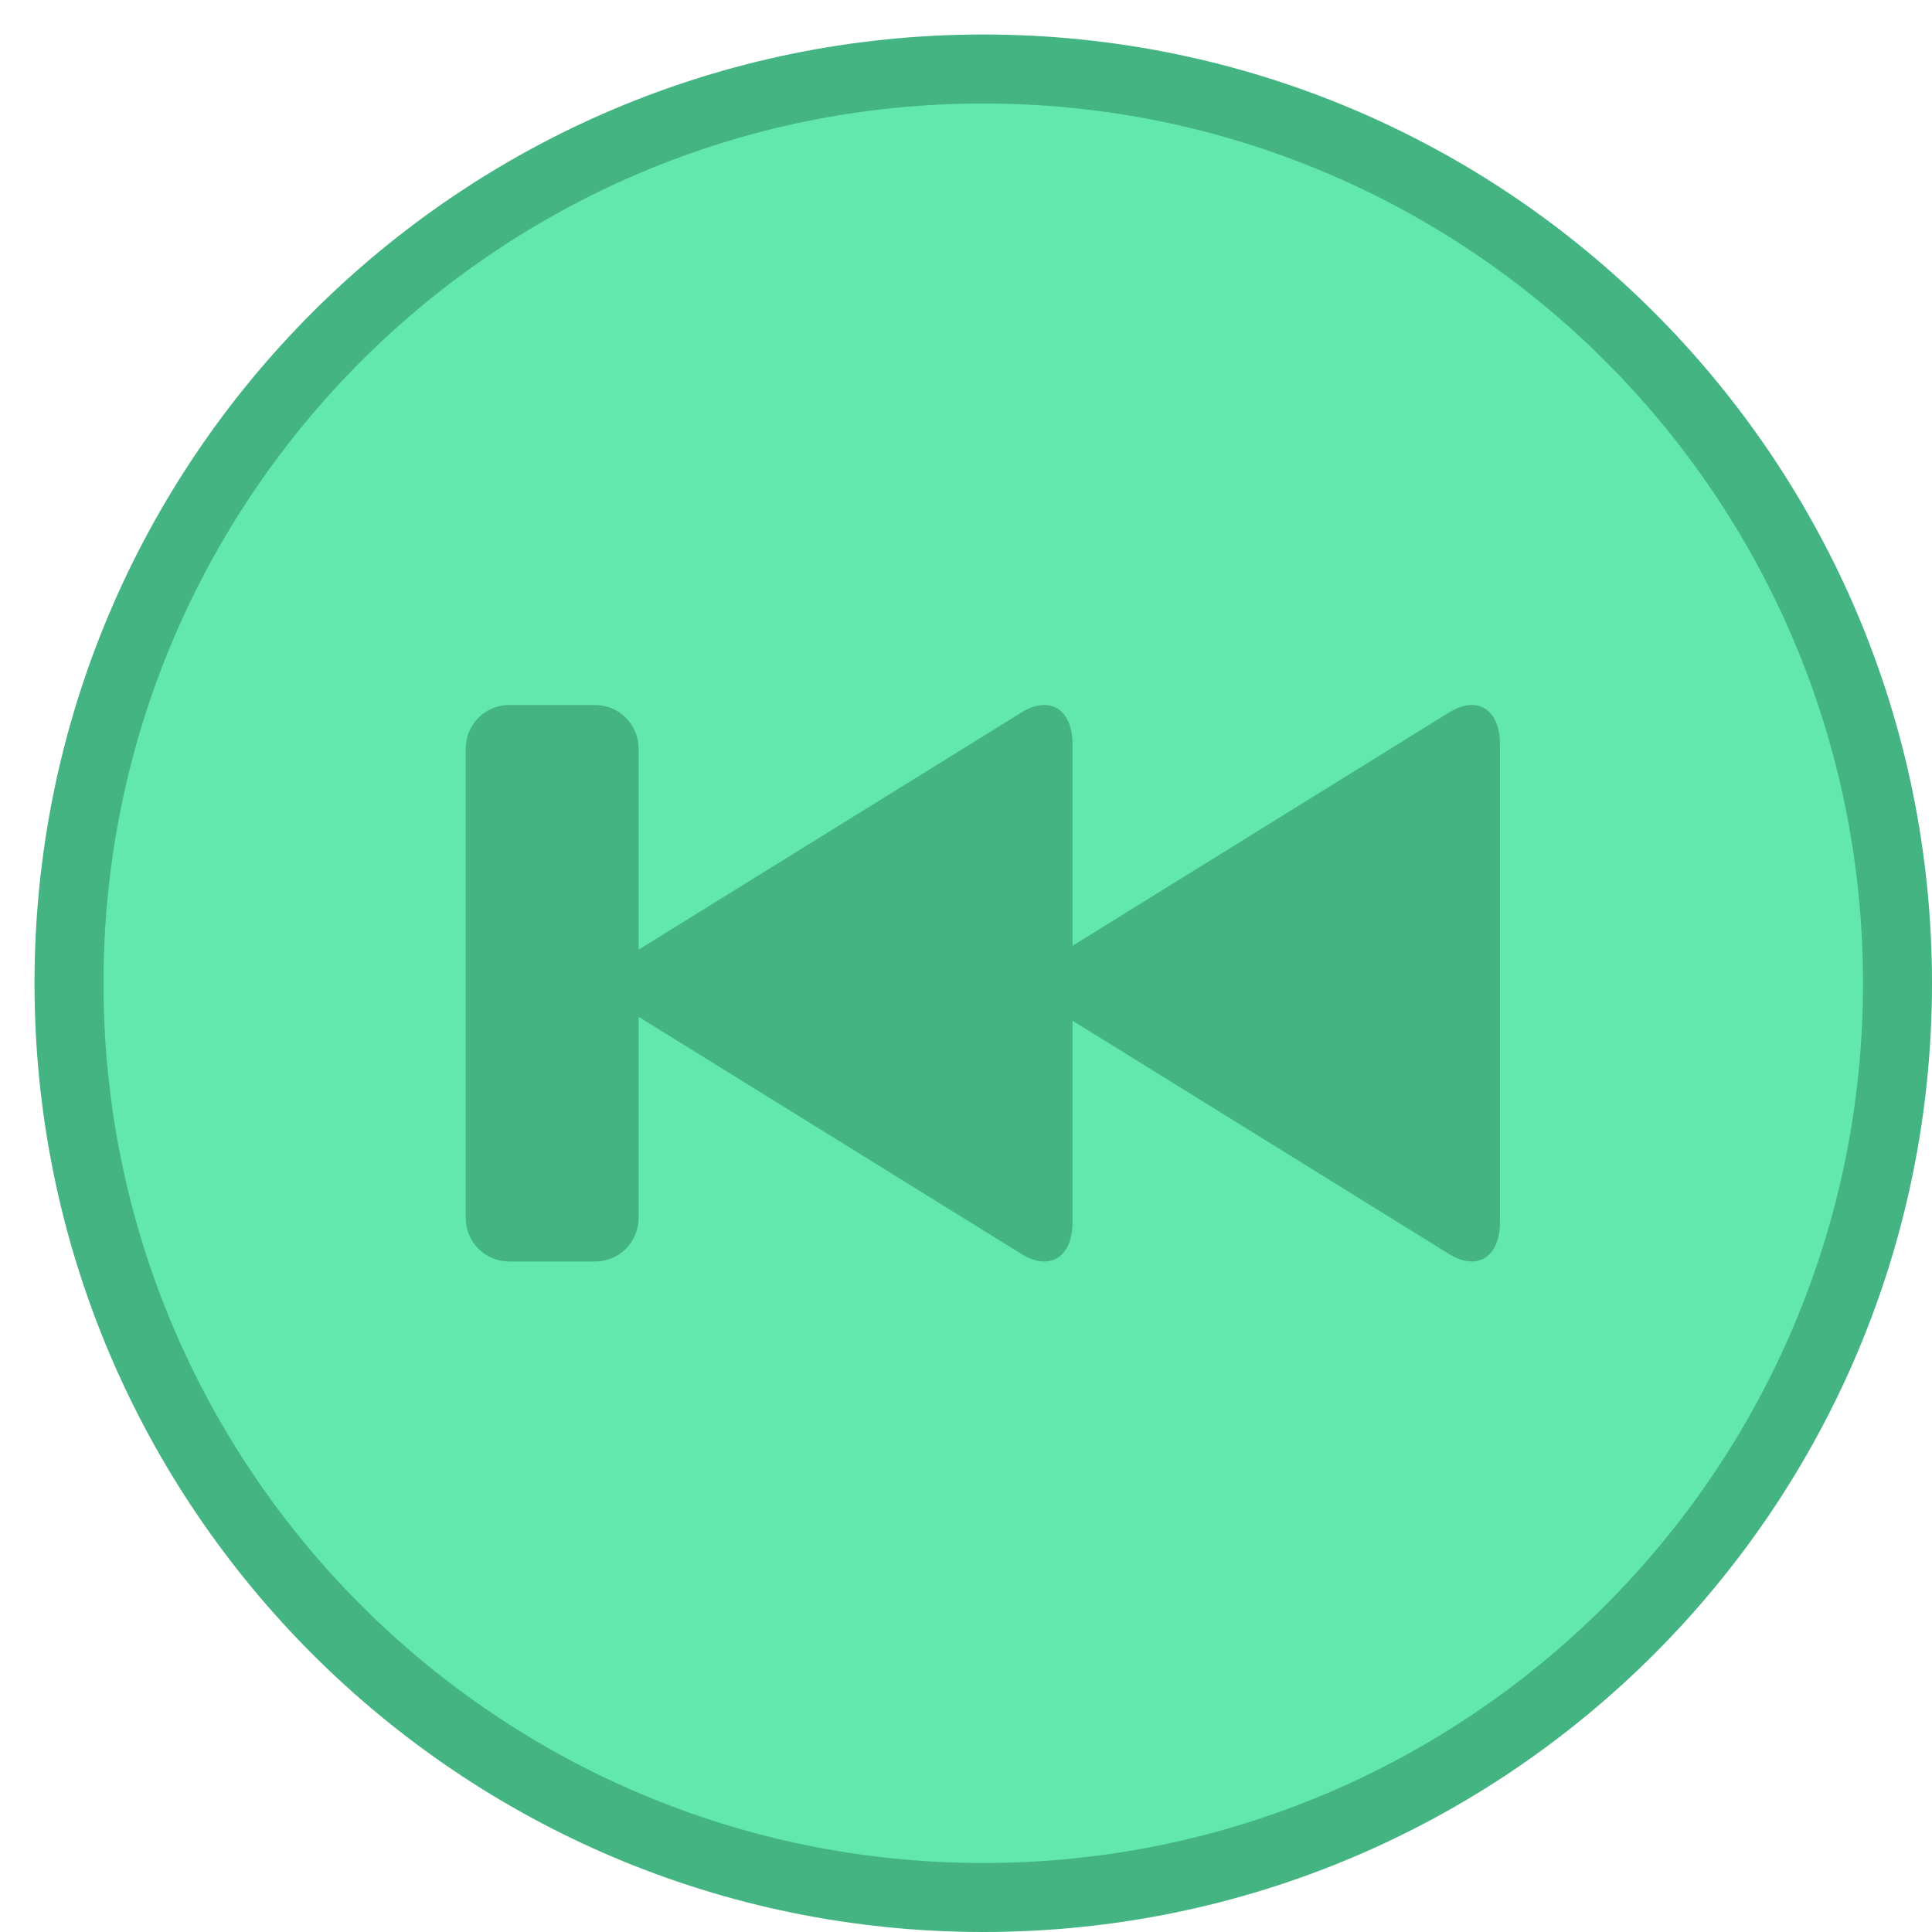
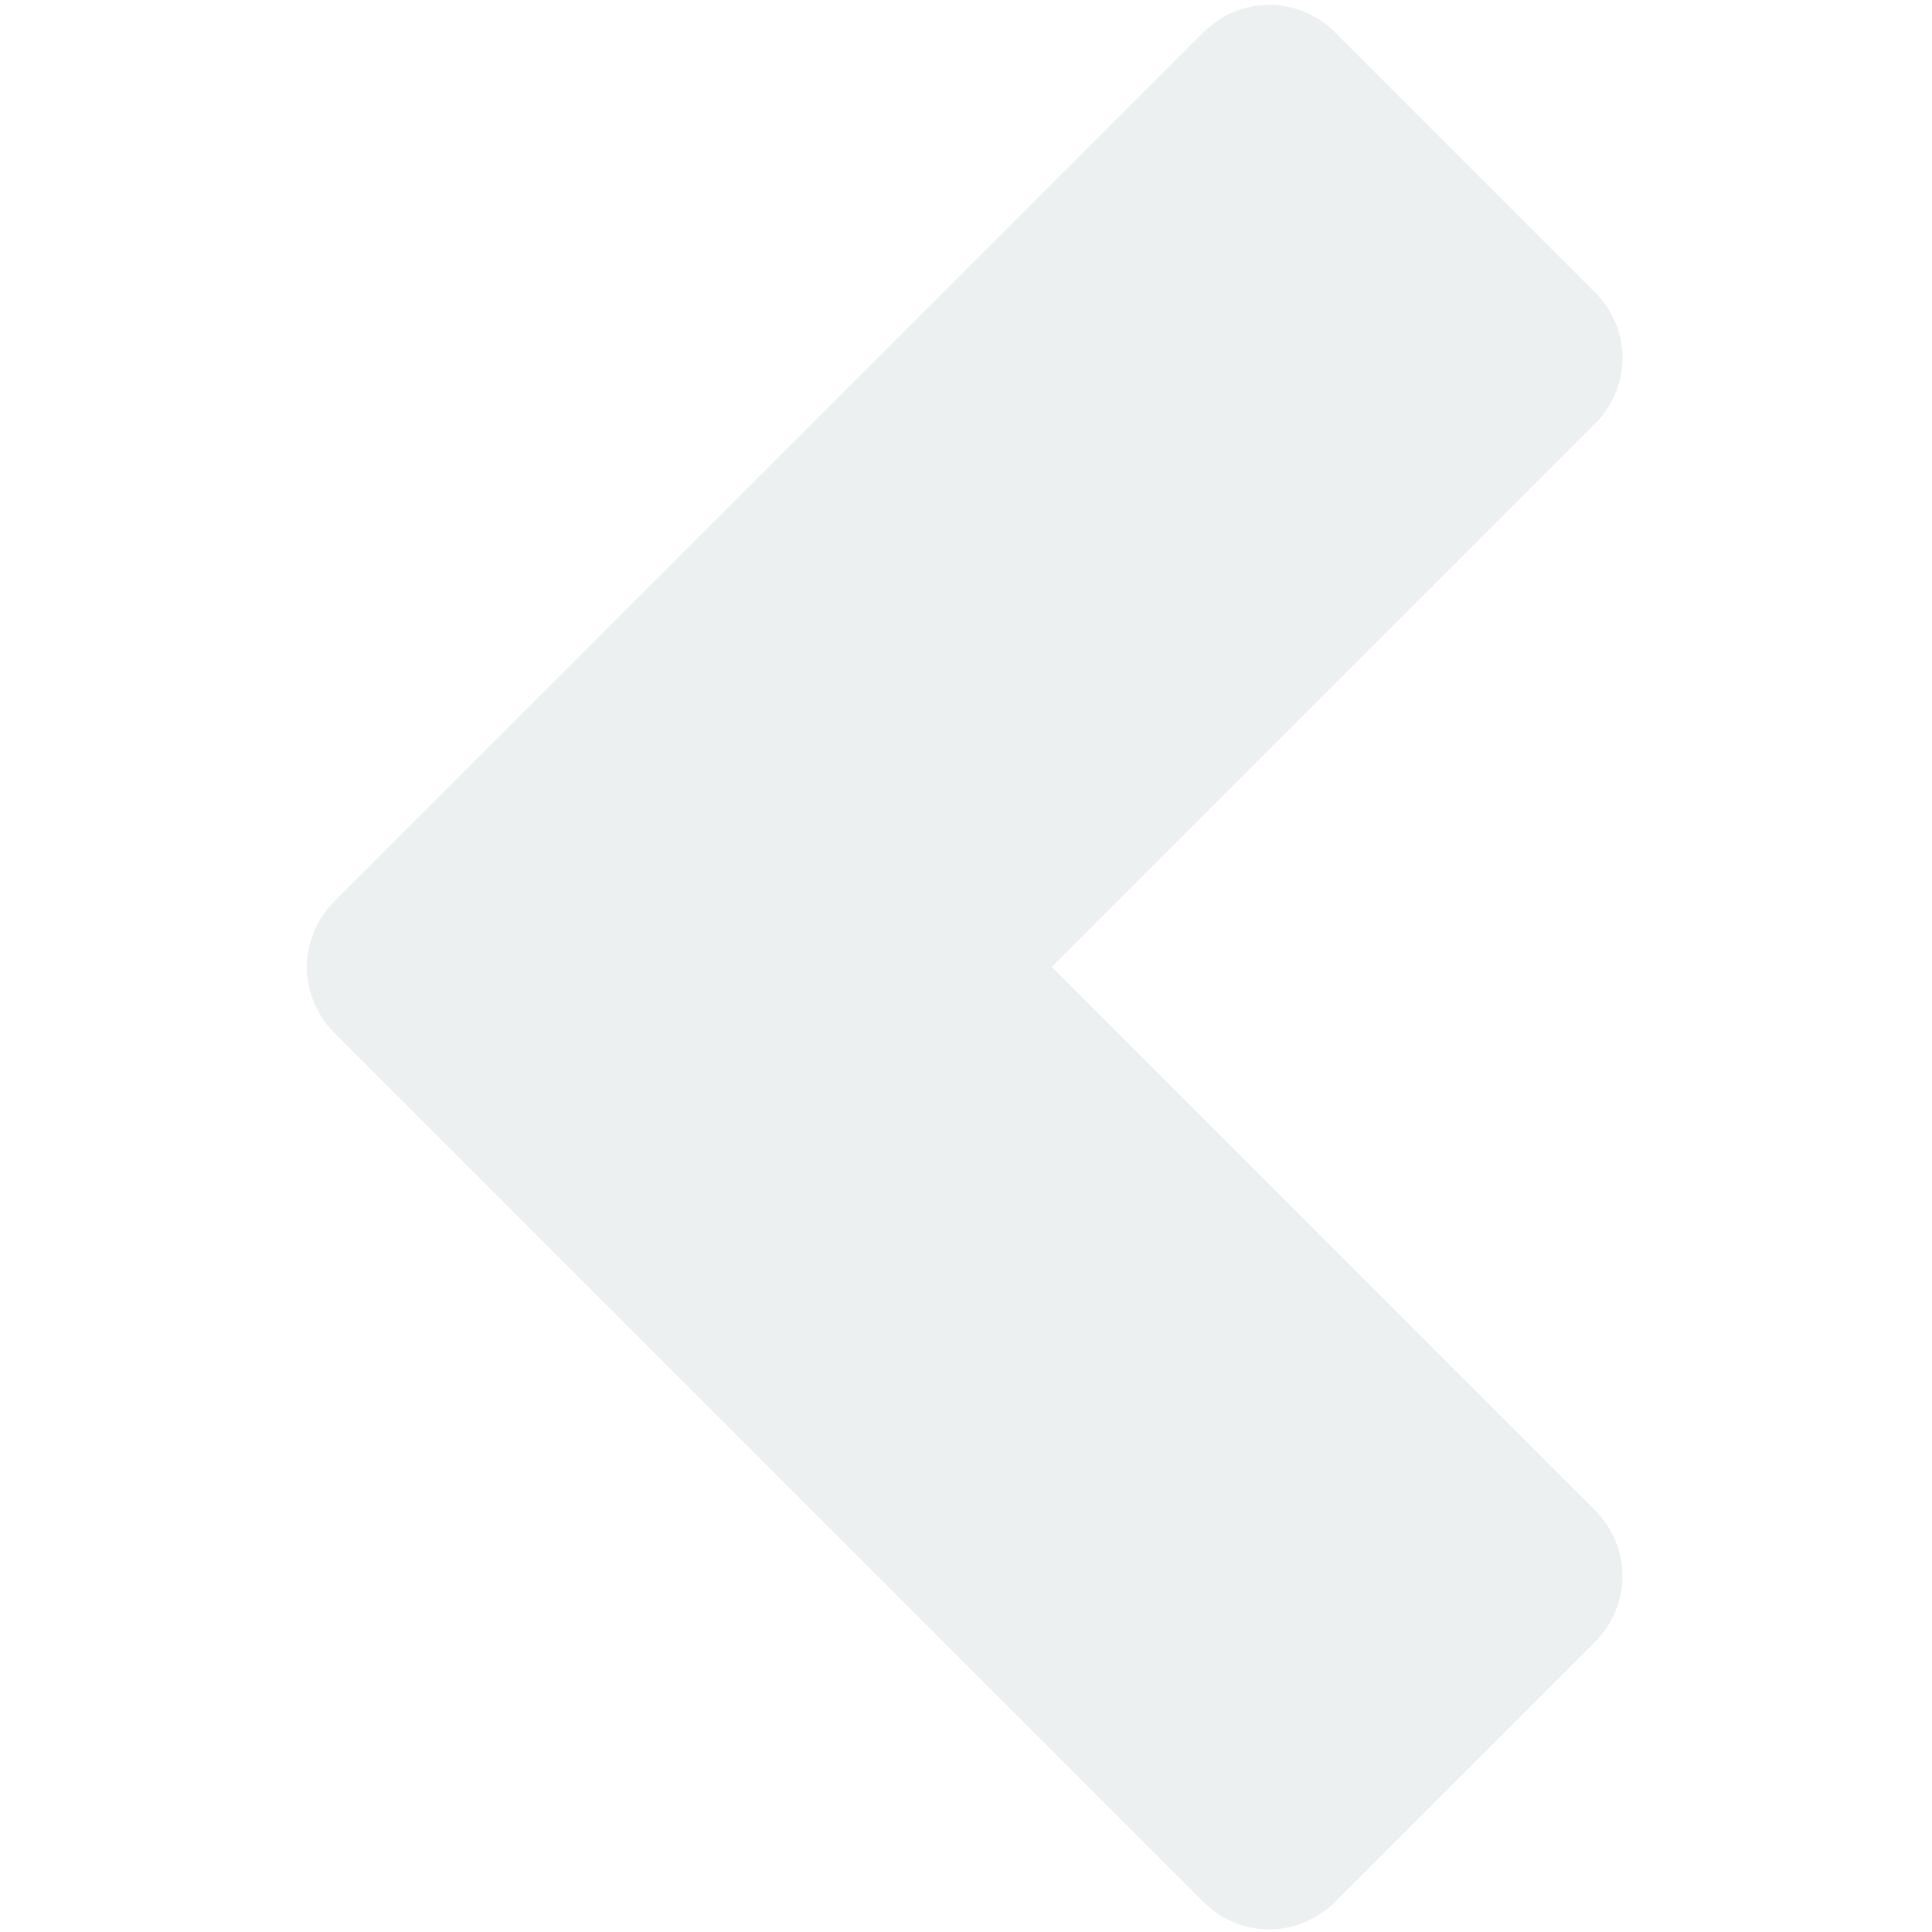
- <svg xmlns="http://www.w3.org/2000/svg" width="56px" height="56px" viewBox="0 0 56 56" version="1.1">
+ <svg xmlns="http://www.w3.org/2000/svg" width="45px" height="45px" viewBox="0 0 278 407" version="1.1">
  <defs />
  <g id="Page-1" stroke="none" stroke-width="1" fill="none" fill-rule="evenodd">
-     <g id="next" transform="translate(28.5, 28.5) rotate(180) translate(-28.5, -28.5) translate(2, 2)">
-       <g id="Page-1">
-         <g id="Next">
-           <circle id="Oval-1" stroke="#44B482" stroke-width="2" fill="#62E8AD" cx="26.5" cy="26.5" r="26.5" />
-           <path d="M37.749,18.435 C37.046,18.435 36.489,19.003 36.489,19.706 L36.489,25.527 L25.437,18.68 C24.597,18.132 23.912,18.534 23.912,19.58 L23.912,25.415 L13.046,18.681 C12.207,18.133 11.522,18.535 11.522,19.581 L11.522,33.419 C11.522,34.463 12.206,34.87 13.046,34.319 L23.912,27.586 L23.912,33.421 C23.912,34.464 24.597,34.871 25.437,34.32 L36.489,27.474 L36.489,33.295 C36.489,34 37.053,34.565 37.749,34.565 L40.239,34.565 C40.941,34.565 41.501,34 41.501,33.295 L41.501,19.708 C41.506,19.005 40.941,18.435 40.239,18.435 L37.749,18.435 L37.749,18.435 Z" id="Shape" fill="#44B483" />
-         </g>
-       </g>
+     <g id="arrows" transform="translate(0, 1)" fill="#ecf0f1">
+       <path d="M0.147,331.322 C0.225,336.307 2.31,341.233 5.835,344.76 L60.835,399.76 C64.434,403.361 69.494,405.457 74.585,405.457 C79.676,405.457 84.736,403.361 88.335,399.76 L271.616,216.478 C275.217,212.879 277.313,207.819 277.313,202.728 C277.313,197.637 275.217,192.577 271.616,188.978 L88.335,5.697 C84.736,2.096 79.676,-2.84217094e-14 74.585,-2.84217094e-14 C69.494,-2.84217094e-14 64.434,2.096 60.835,5.697 L5.835,60.697 C2.244,64.295 0.154,69.348 0.154,74.431 C0.154,79.514 2.244,84.567 5.835,88.165 L120.397,202.728 L5.835,317.291 C2.171,320.958 0.07,326.139 0.147,331.322 L0.147,331.322 L0.147,331.322 Z" id="Shape" transform="translate(138.729, 202.7285) rotate(180) translate(-138.729, -202.7285) " />
    </g>
  </g>
</svg>
